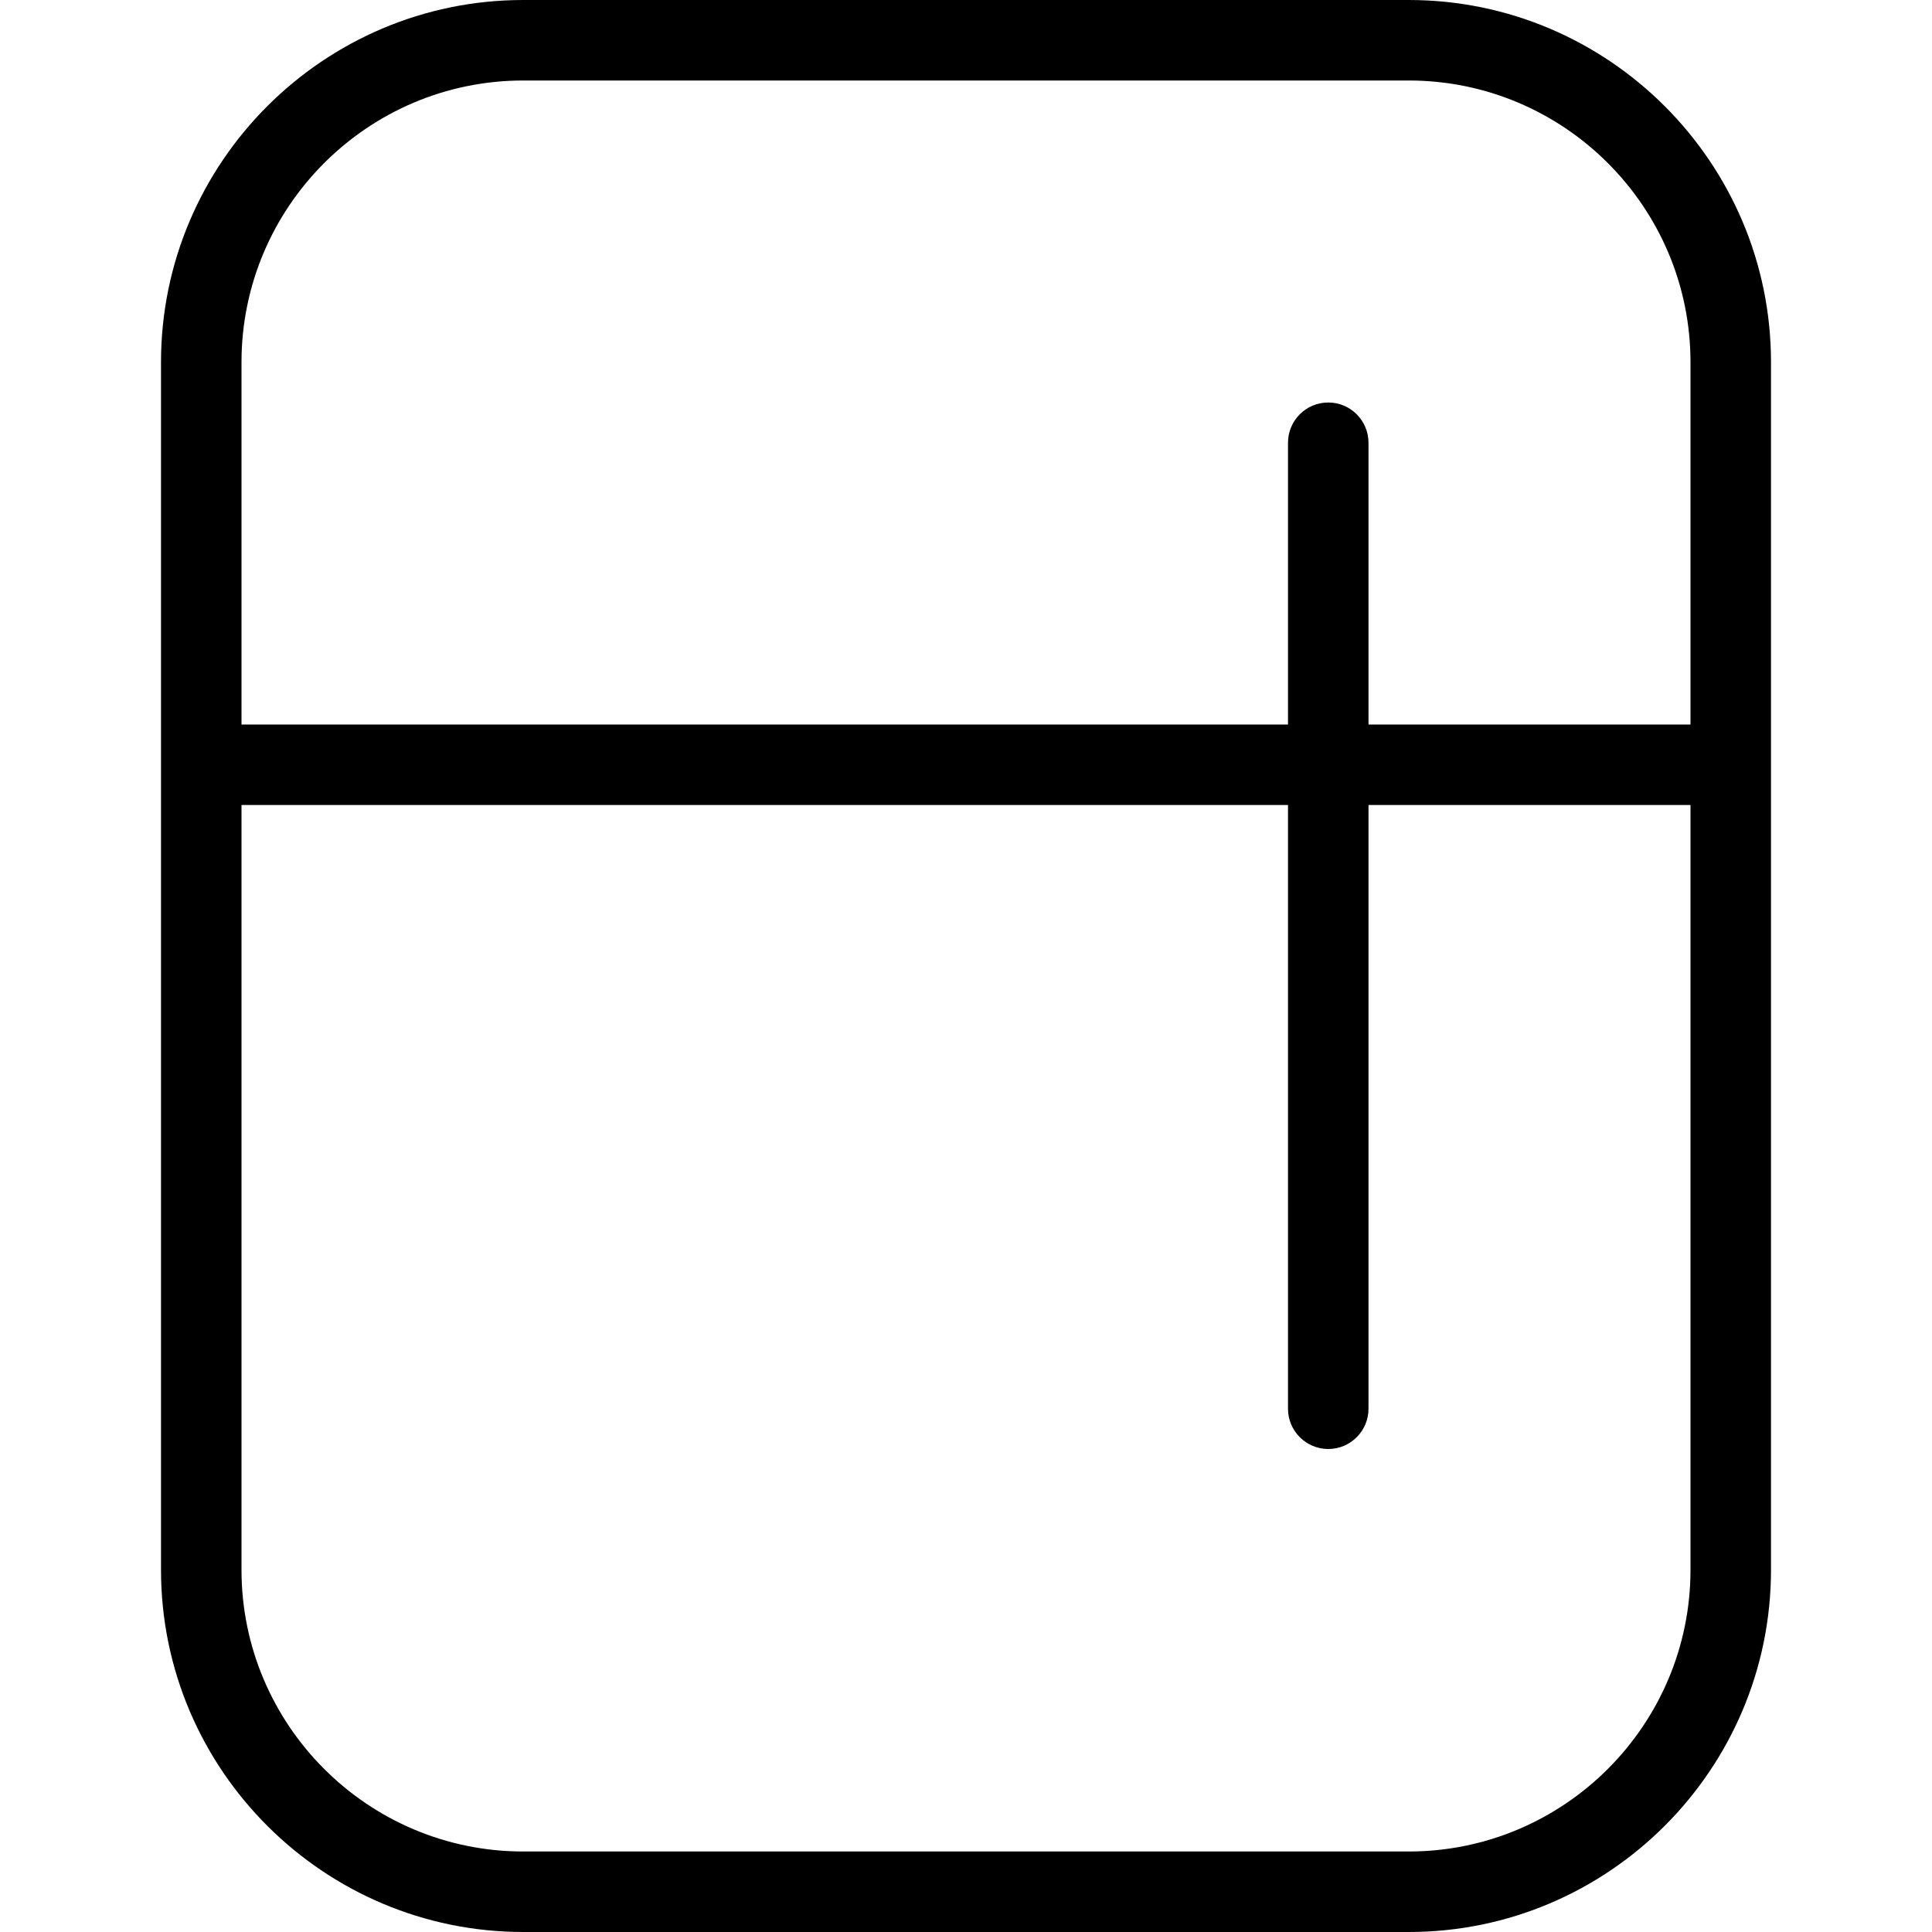
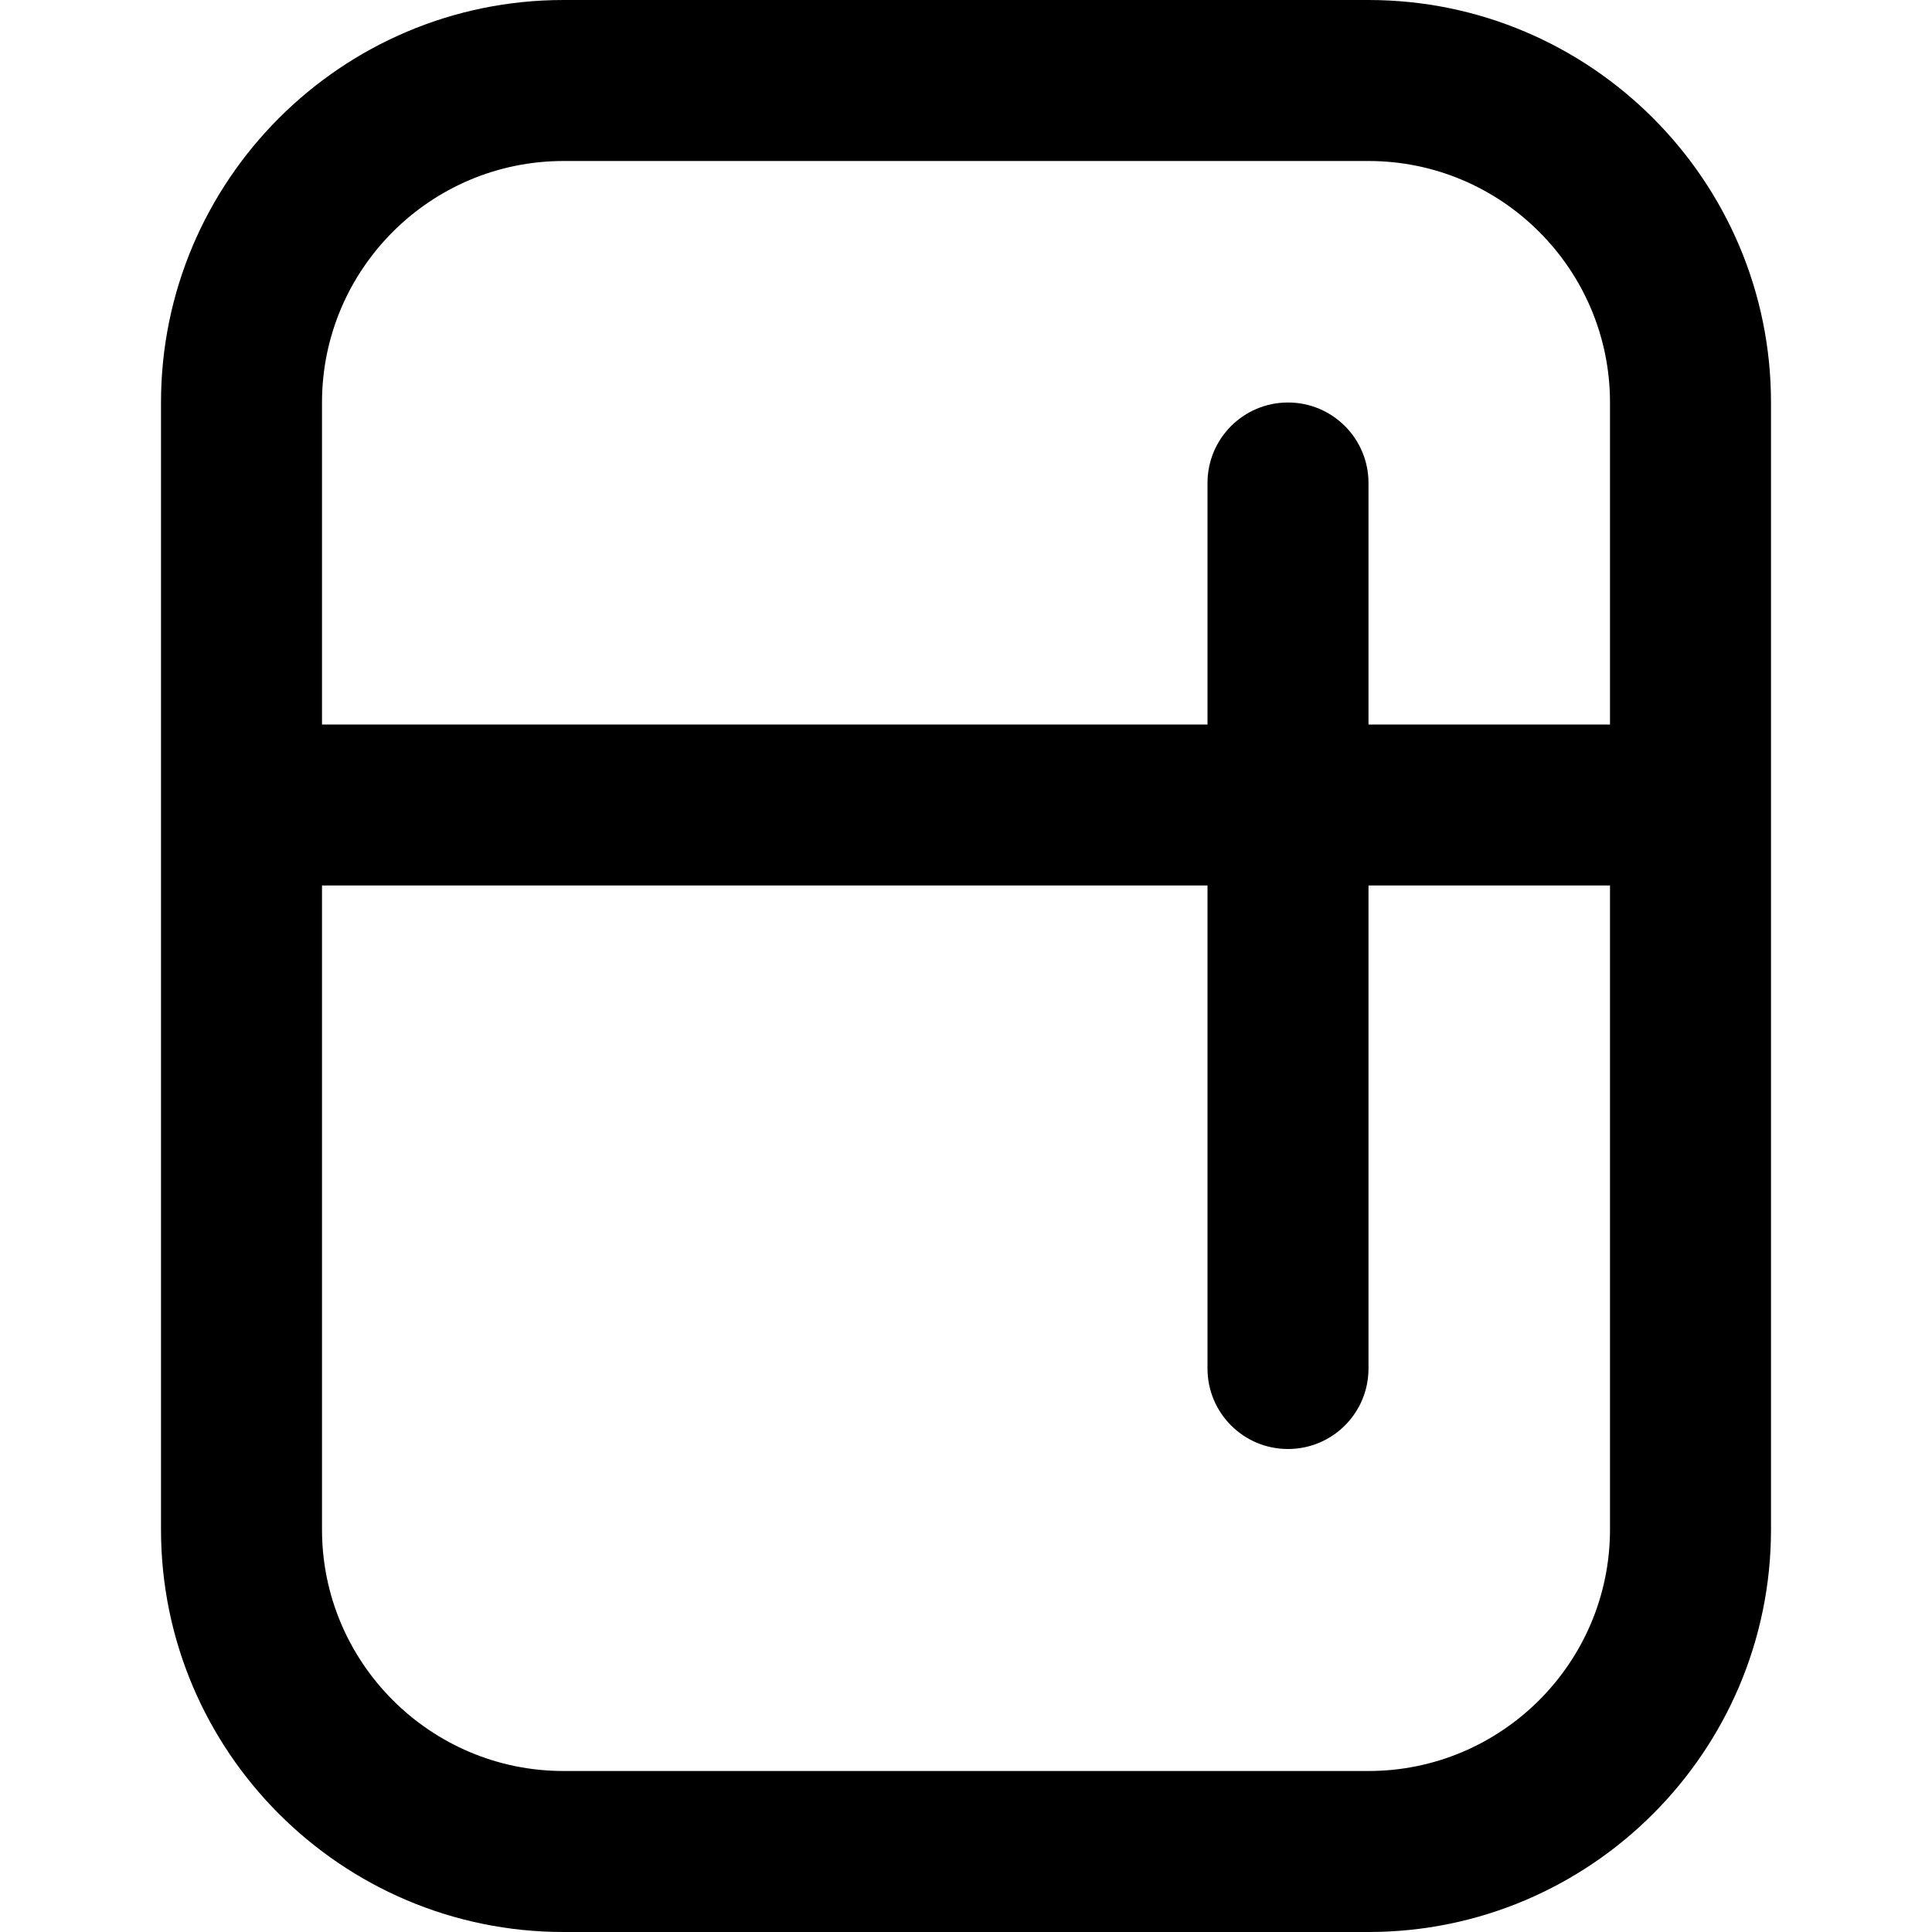
<svg xmlns="http://www.w3.org/2000/svg" id="Layer_1" data-name="Layer 1" viewBox="0 0 24 24">
-   <path d="m17.5,0H6.5C4.019,0,2,2.019,2,4.5v15c0,2.481,2.019,4.5,4.5,4.5h11c2.481,0,4.5-2.019,4.5-4.5V4.5c0-2.481-2.019-4.5-4.5-4.5ZM6.5,1h11c1.93,0,3.5,1.57,3.5,3.5v4.5h-4v-3.5c0-.276-.224-.5-.5-.5s-.5.224-.5.5v3.5H3v-4.5c0-1.93,1.57-3.5,3.5-3.5Zm11,22H6.5c-1.93,0-3.5-1.57-3.5-3.5v-9.5h13v7.5c0,.276.224.5.5.5s.5-.224.5-.5v-7.5h4v9.5c0,1.93-1.57,3.5-3.5,3.5Z" />
+   <path d="m17,0H7C4.243,0,2,2.243,2,5v14c0,2.757,2.243,5,5,5h10c2.757,0,5-2.243,5-5V5c0-2.757-2.243-5-5-5ZM7,2h10c1.654,0,3,1.346,3,3v4h-3v-3c0-.552-.447-1-1-1s-1,.448-1,1v3H4v-4c0-1.654,1.346-3,3-3Zm10,20H7c-1.654,0-3-1.346-3-3v-8h11v6c0,.553.447,1,1,1s1-.447,1-1v-6h3v8c0,1.654-1.346,3-3,3Z" />
</svg>
